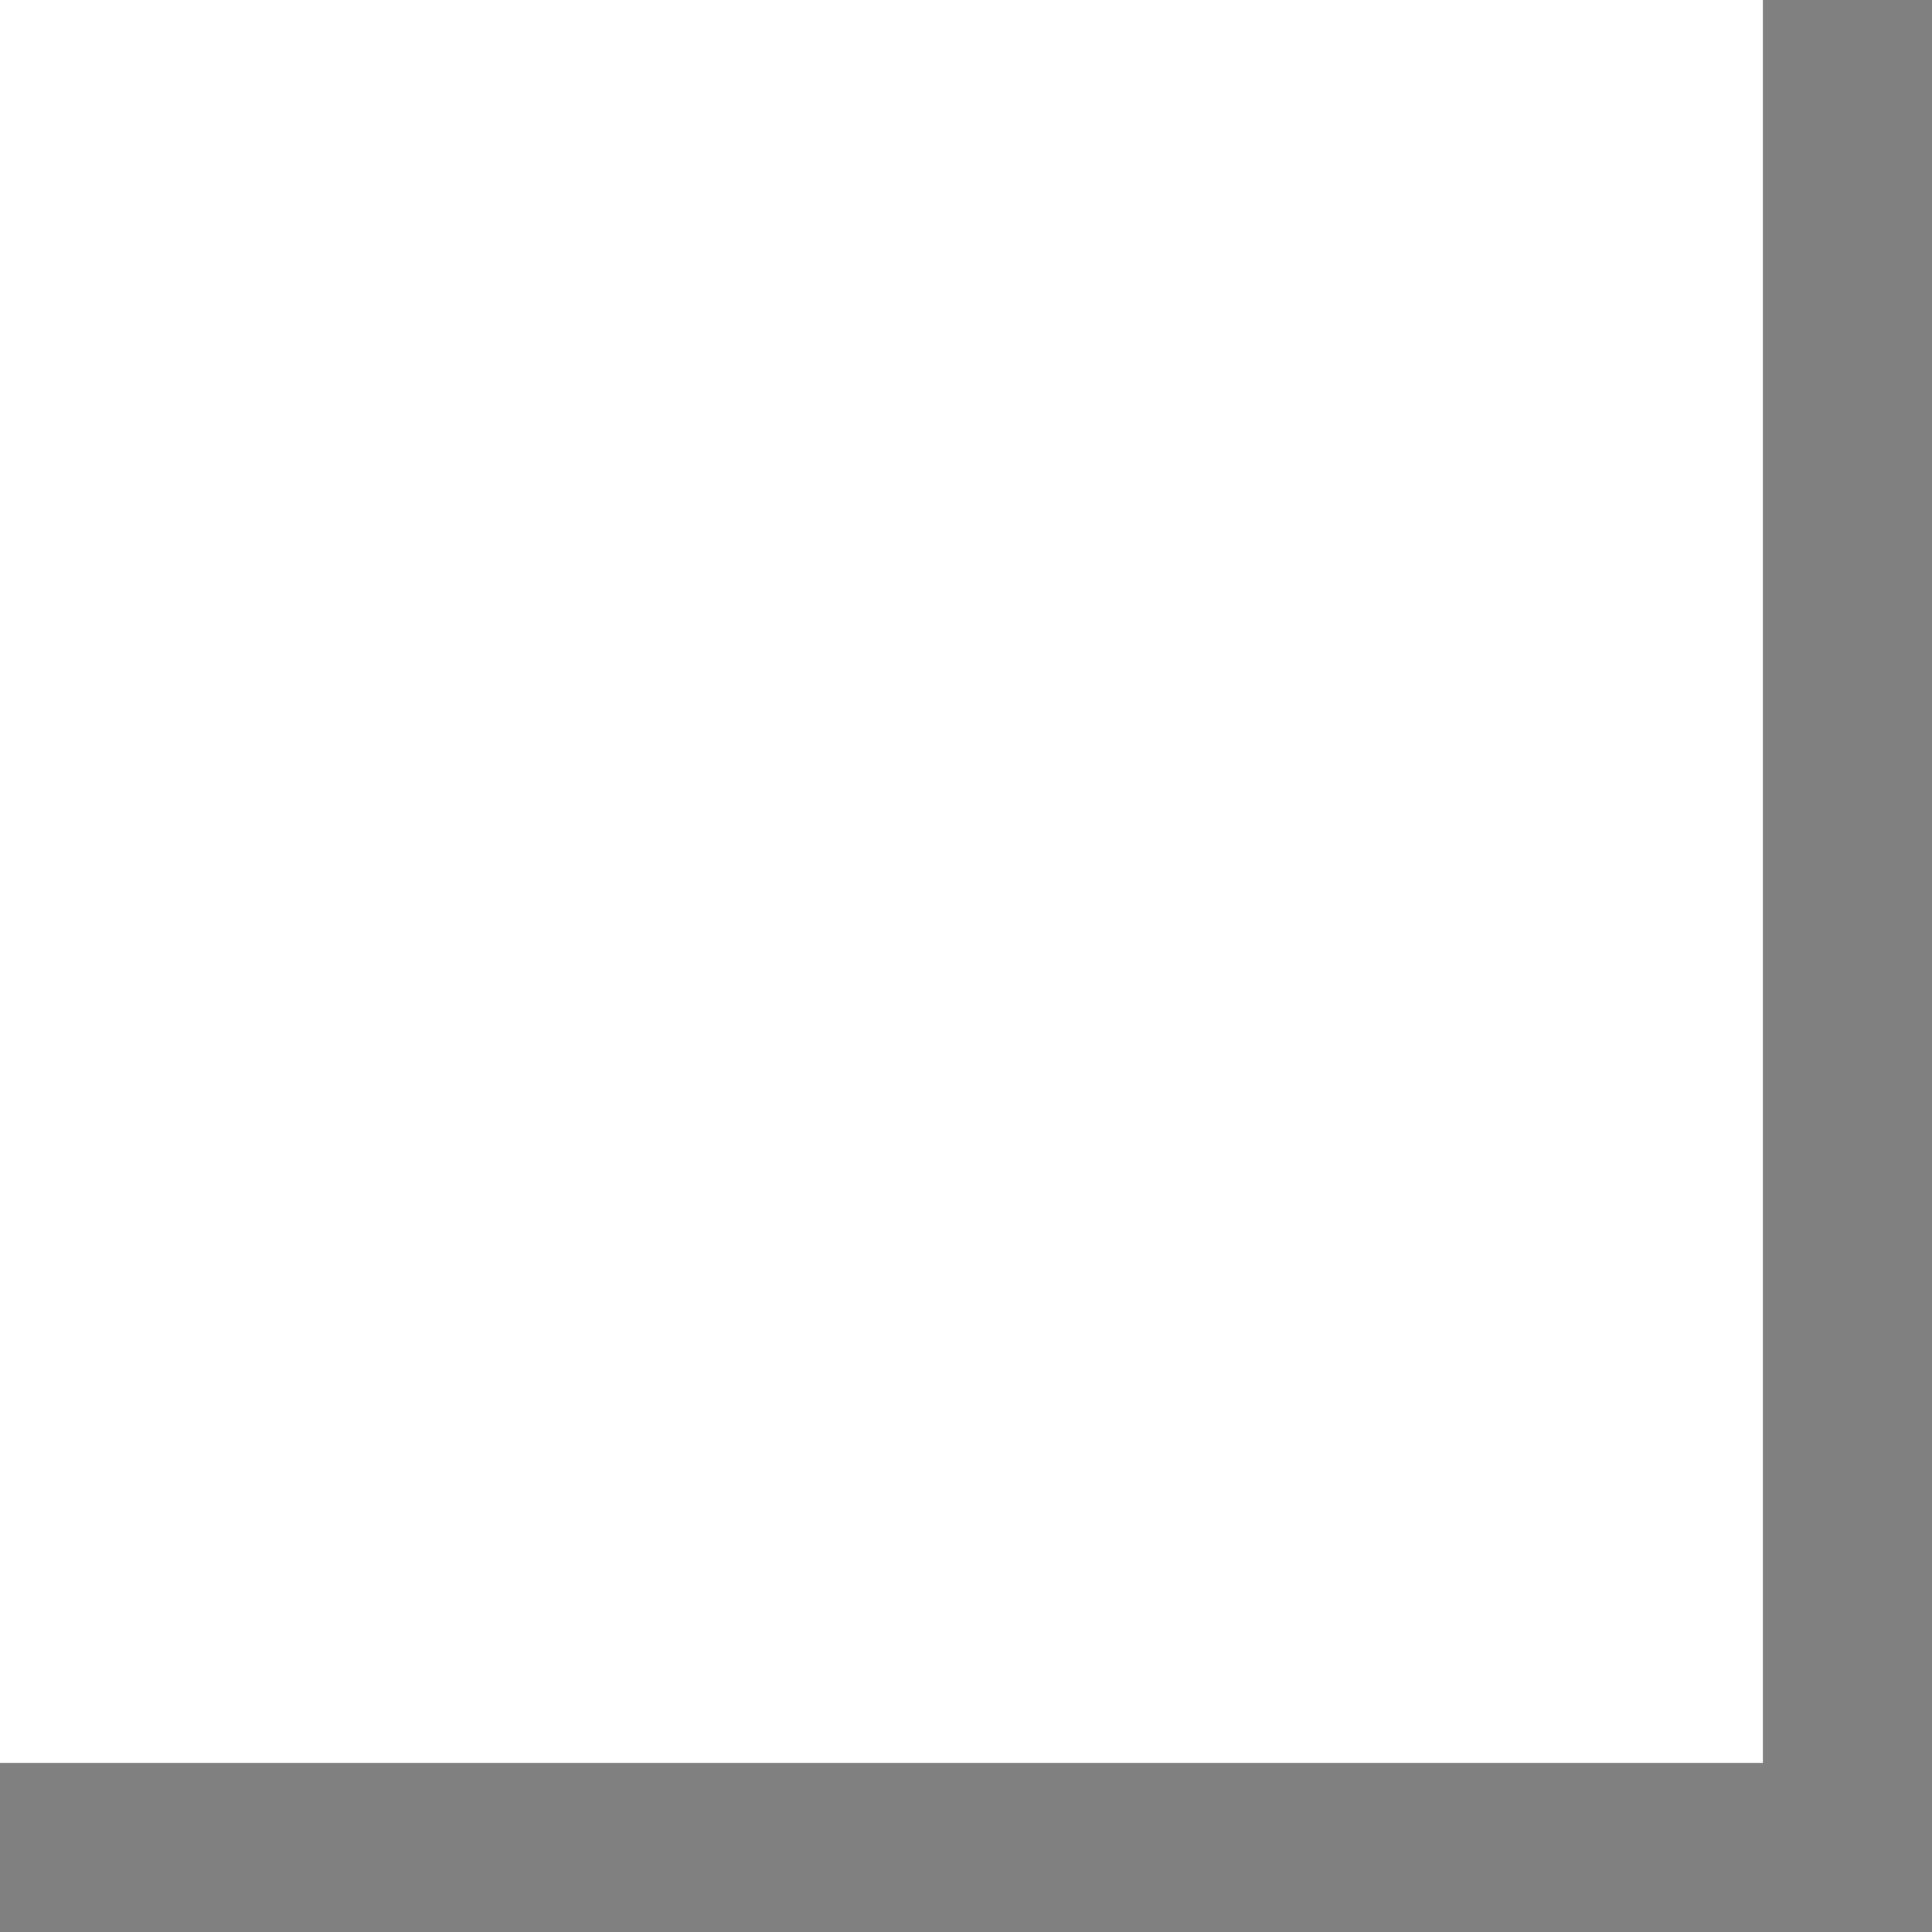
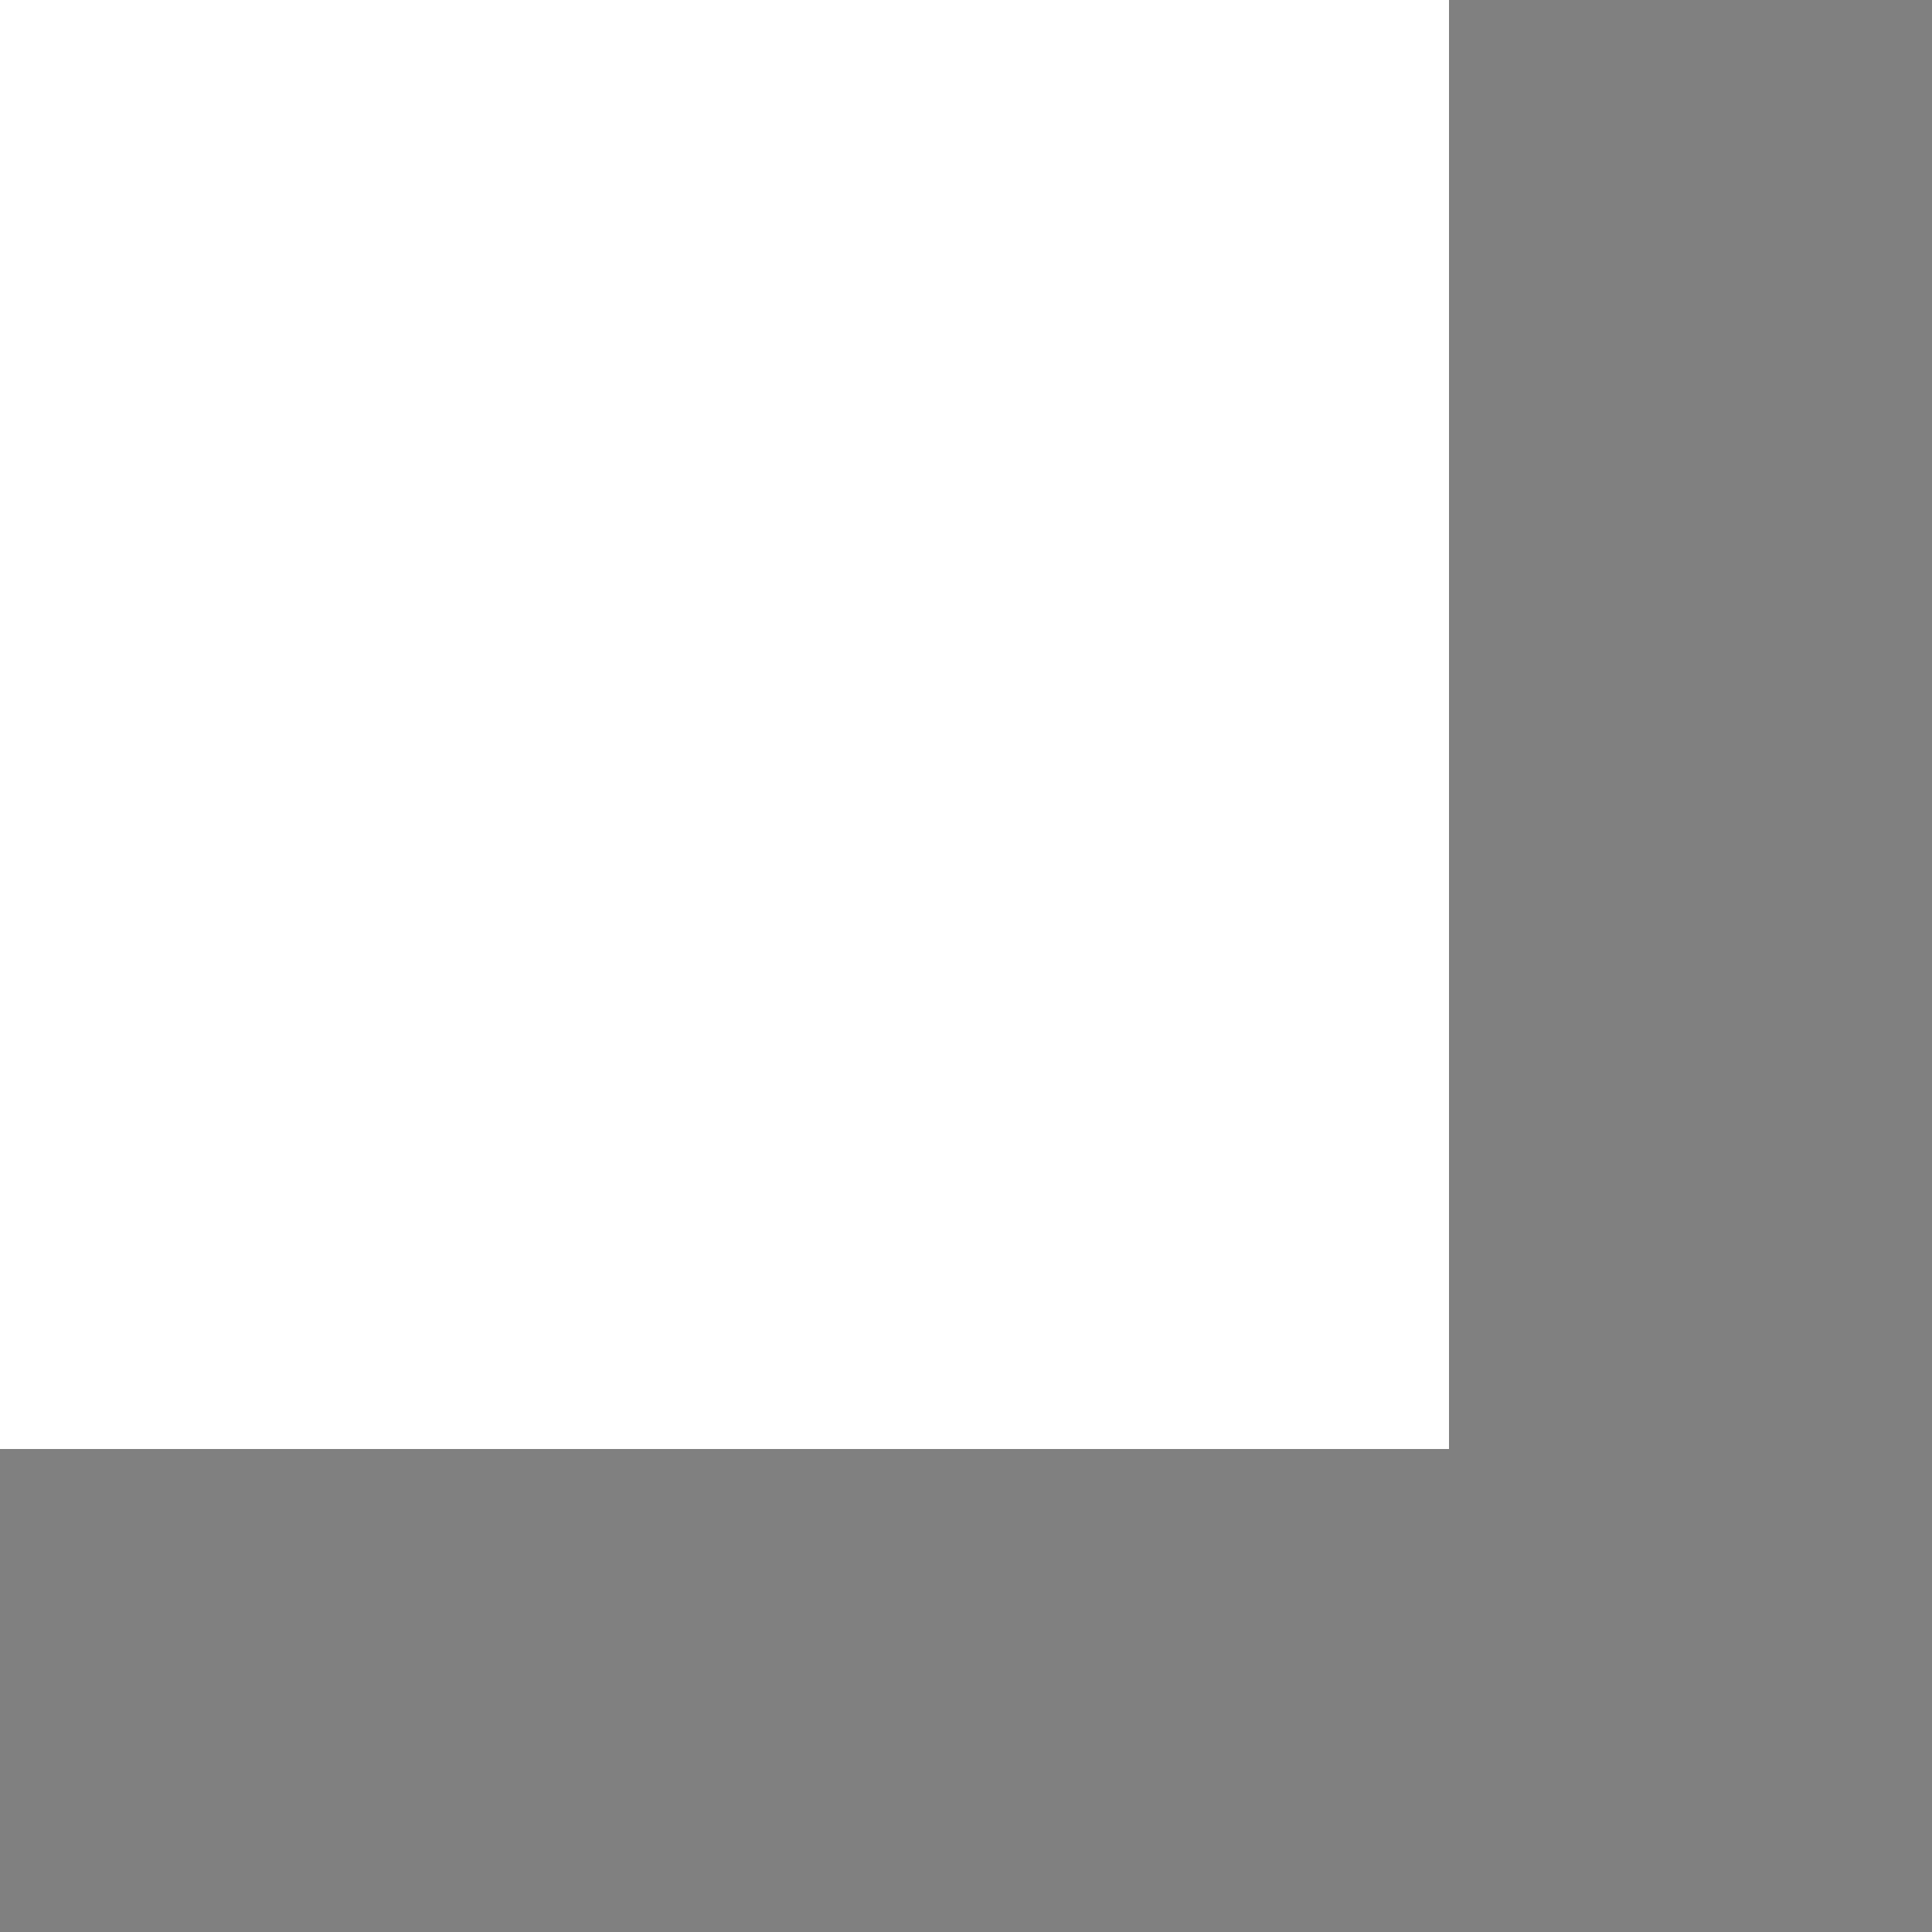
<svg xmlns="http://www.w3.org/2000/svg" version="1.1" width="20" height="20" viewBox="0,0,20,20">
-   <path stroke-width="3.5" fill="none" stroke="grey" d="         M 20,0         v 20         h -20     " />
+   <path stroke-width="10" fill="none" stroke="grey" d="         M 20,0         v 20         h -20     " />
</svg>
